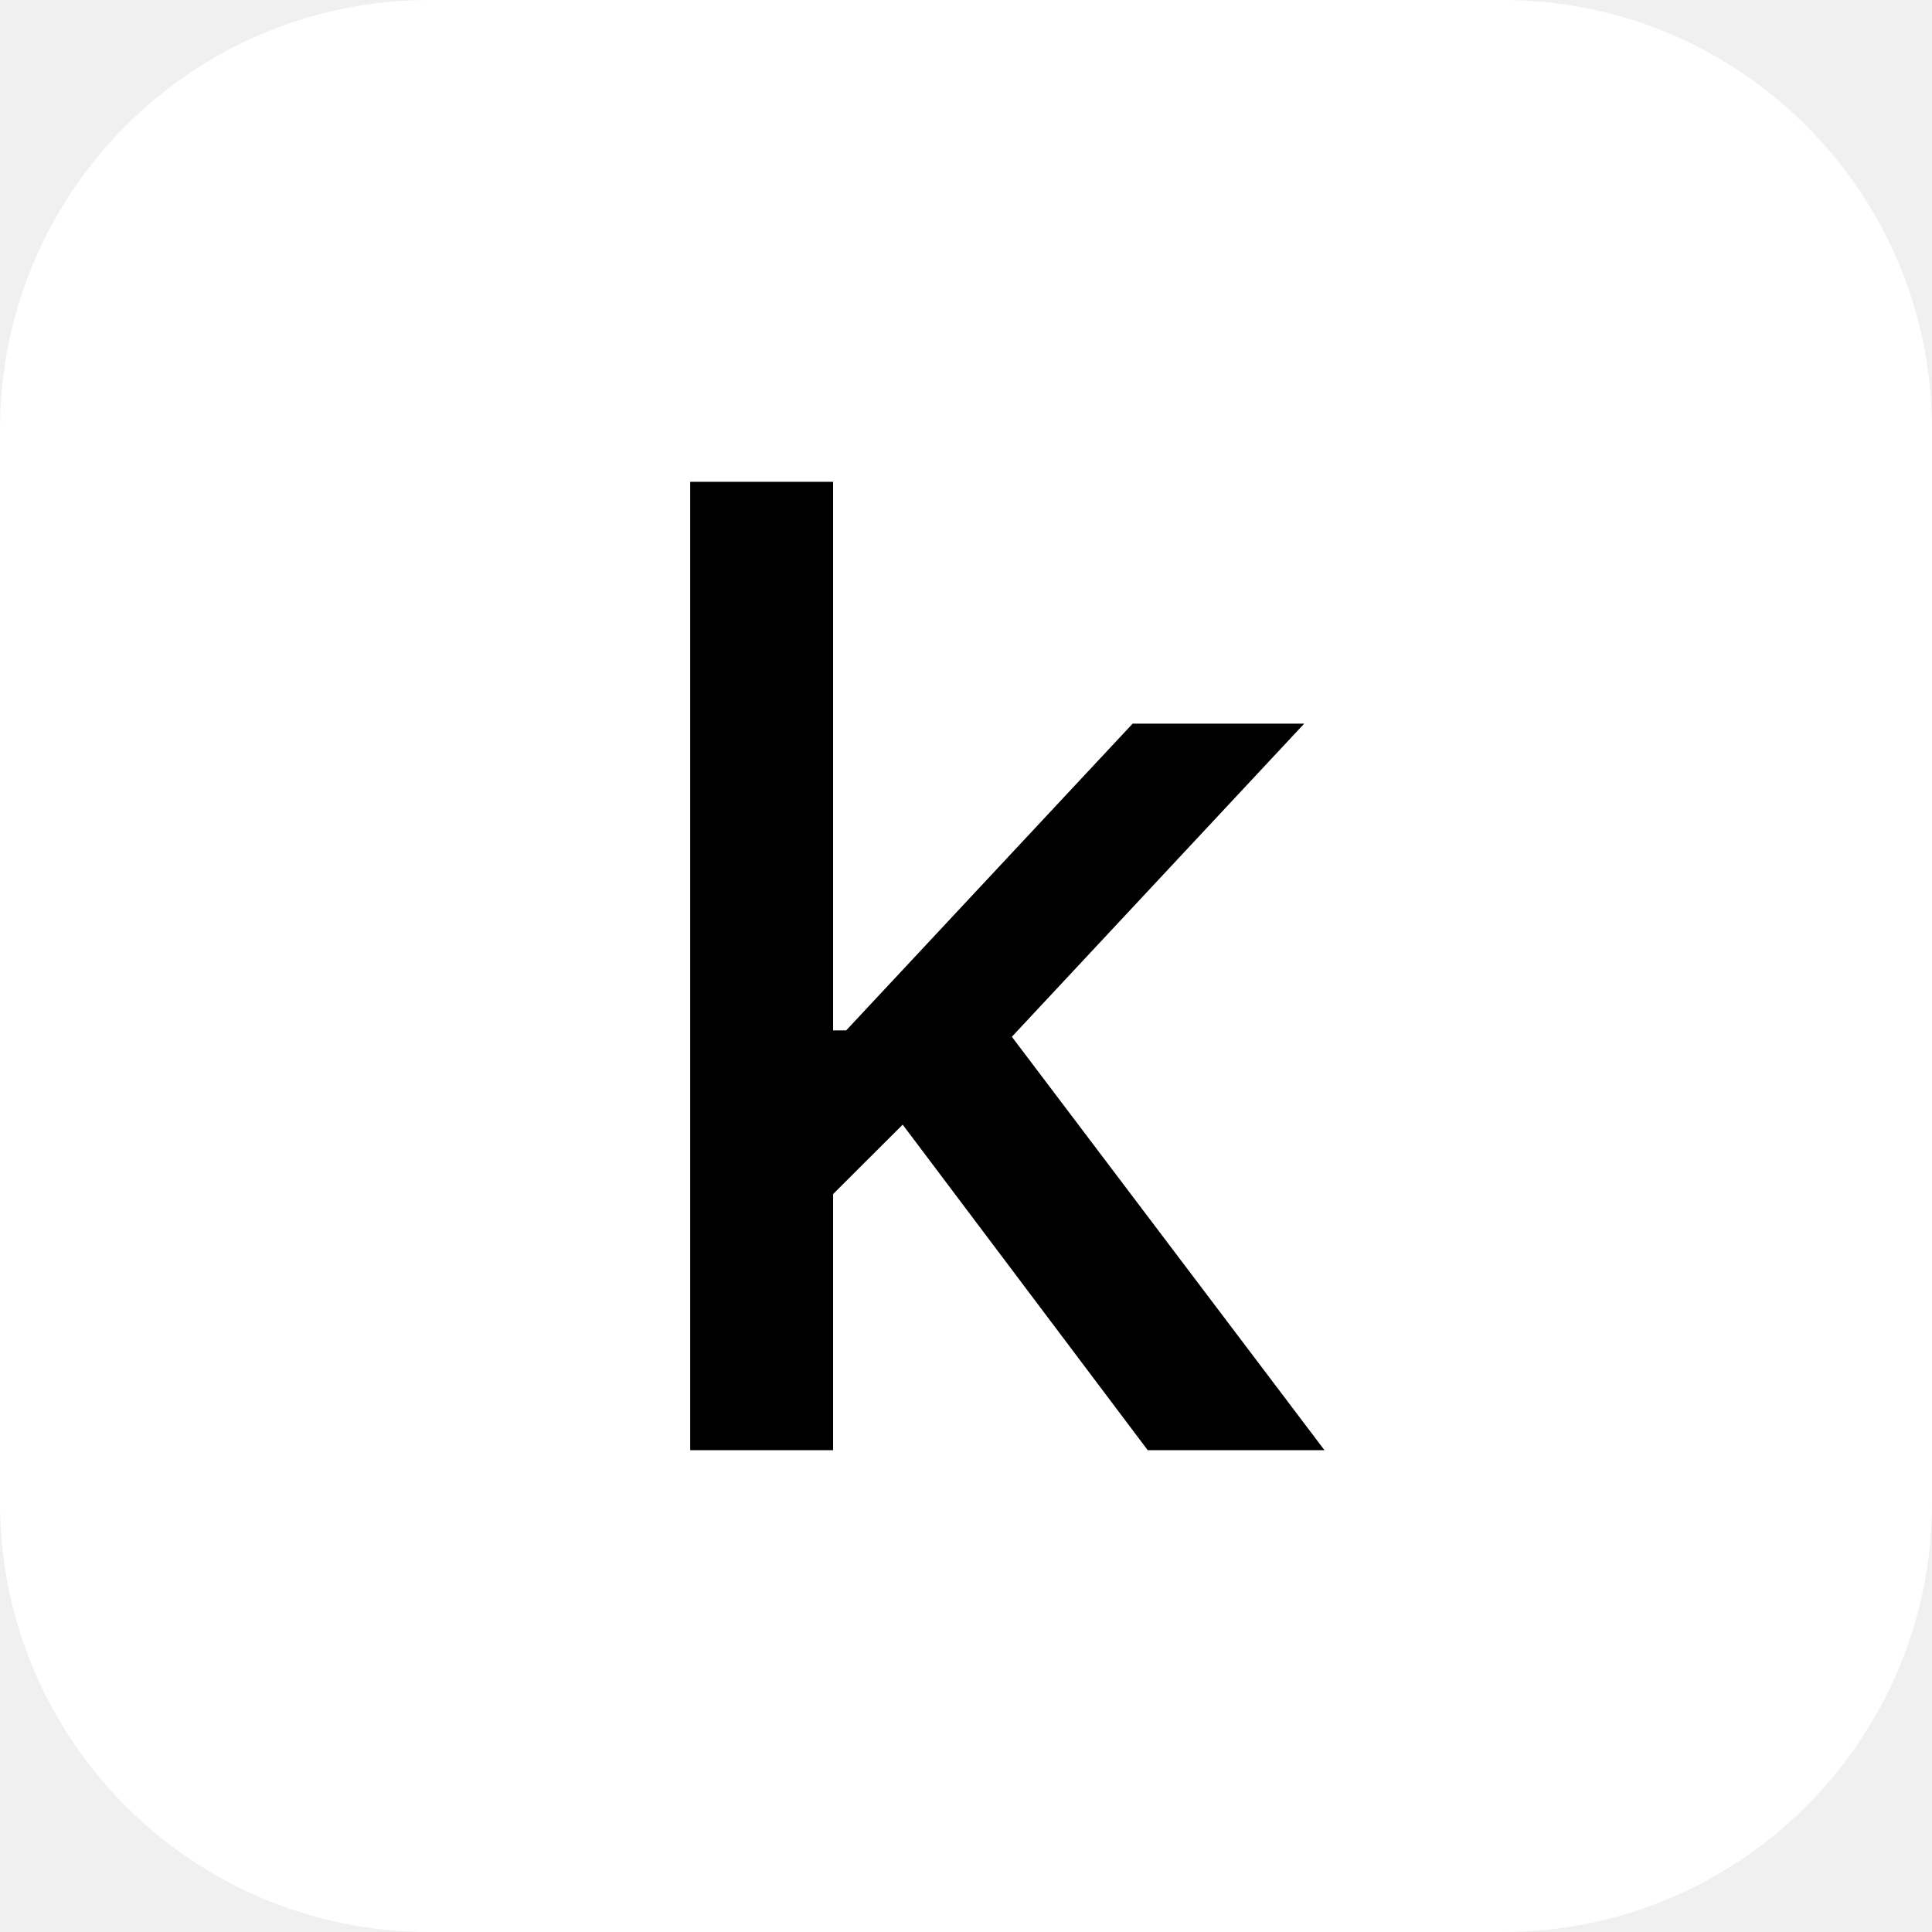
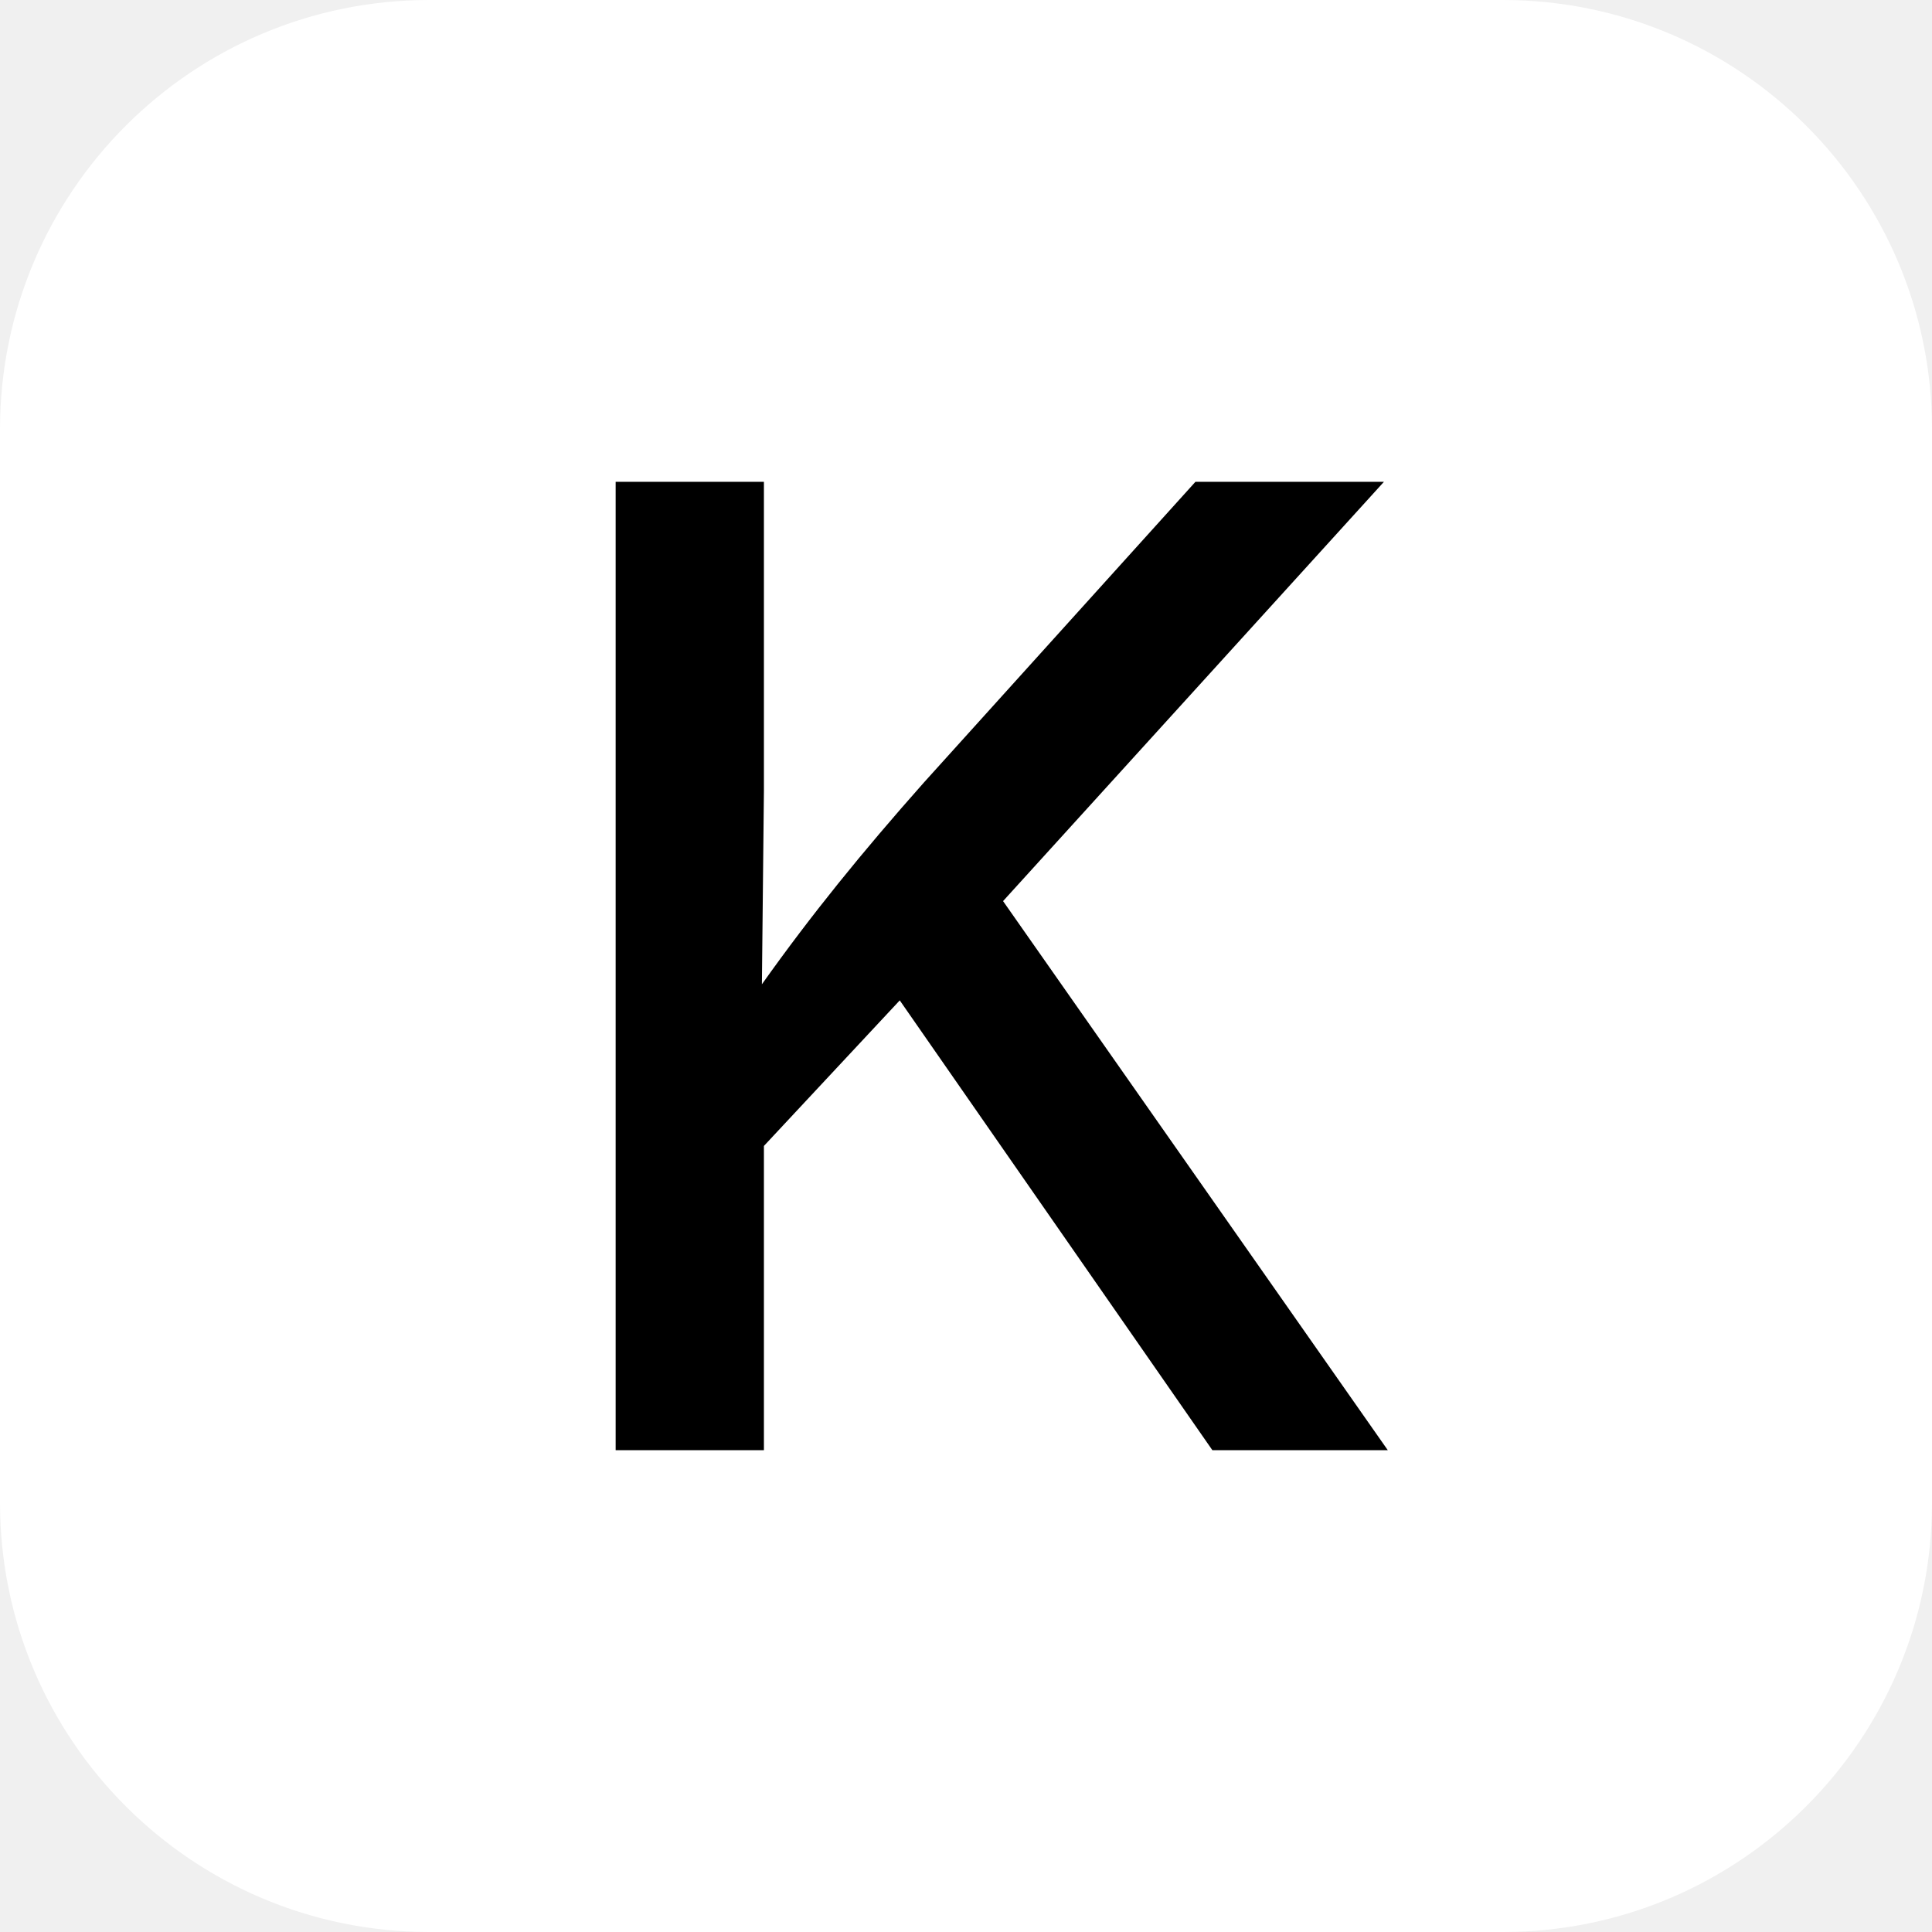
<svg xmlns="http://www.w3.org/2000/svg" viewBox="0 0 180 180">
  <rect width="180" height="180" rx="40" fill="#ffffff" />
-   <text x="90" y="90" dominant-baseline="central" text-anchor="middle" font-family="-apple-system, BlinkMacSystemFont, 'SF Pro Text', 'Helvetica Neue', sans-serif" font-size="124" font-weight="500" fill="#000000">k</text>
+   <text x="90" y="90" dominant-baseline="central" text-anchor="middle" font-family="-apple-system, BlinkMacSystemFont, 'SF Pro Text', 'Helvetica Neue', sans-serif" font-size="124" font-weight="500" fill="#000000">K</text>
</svg>
